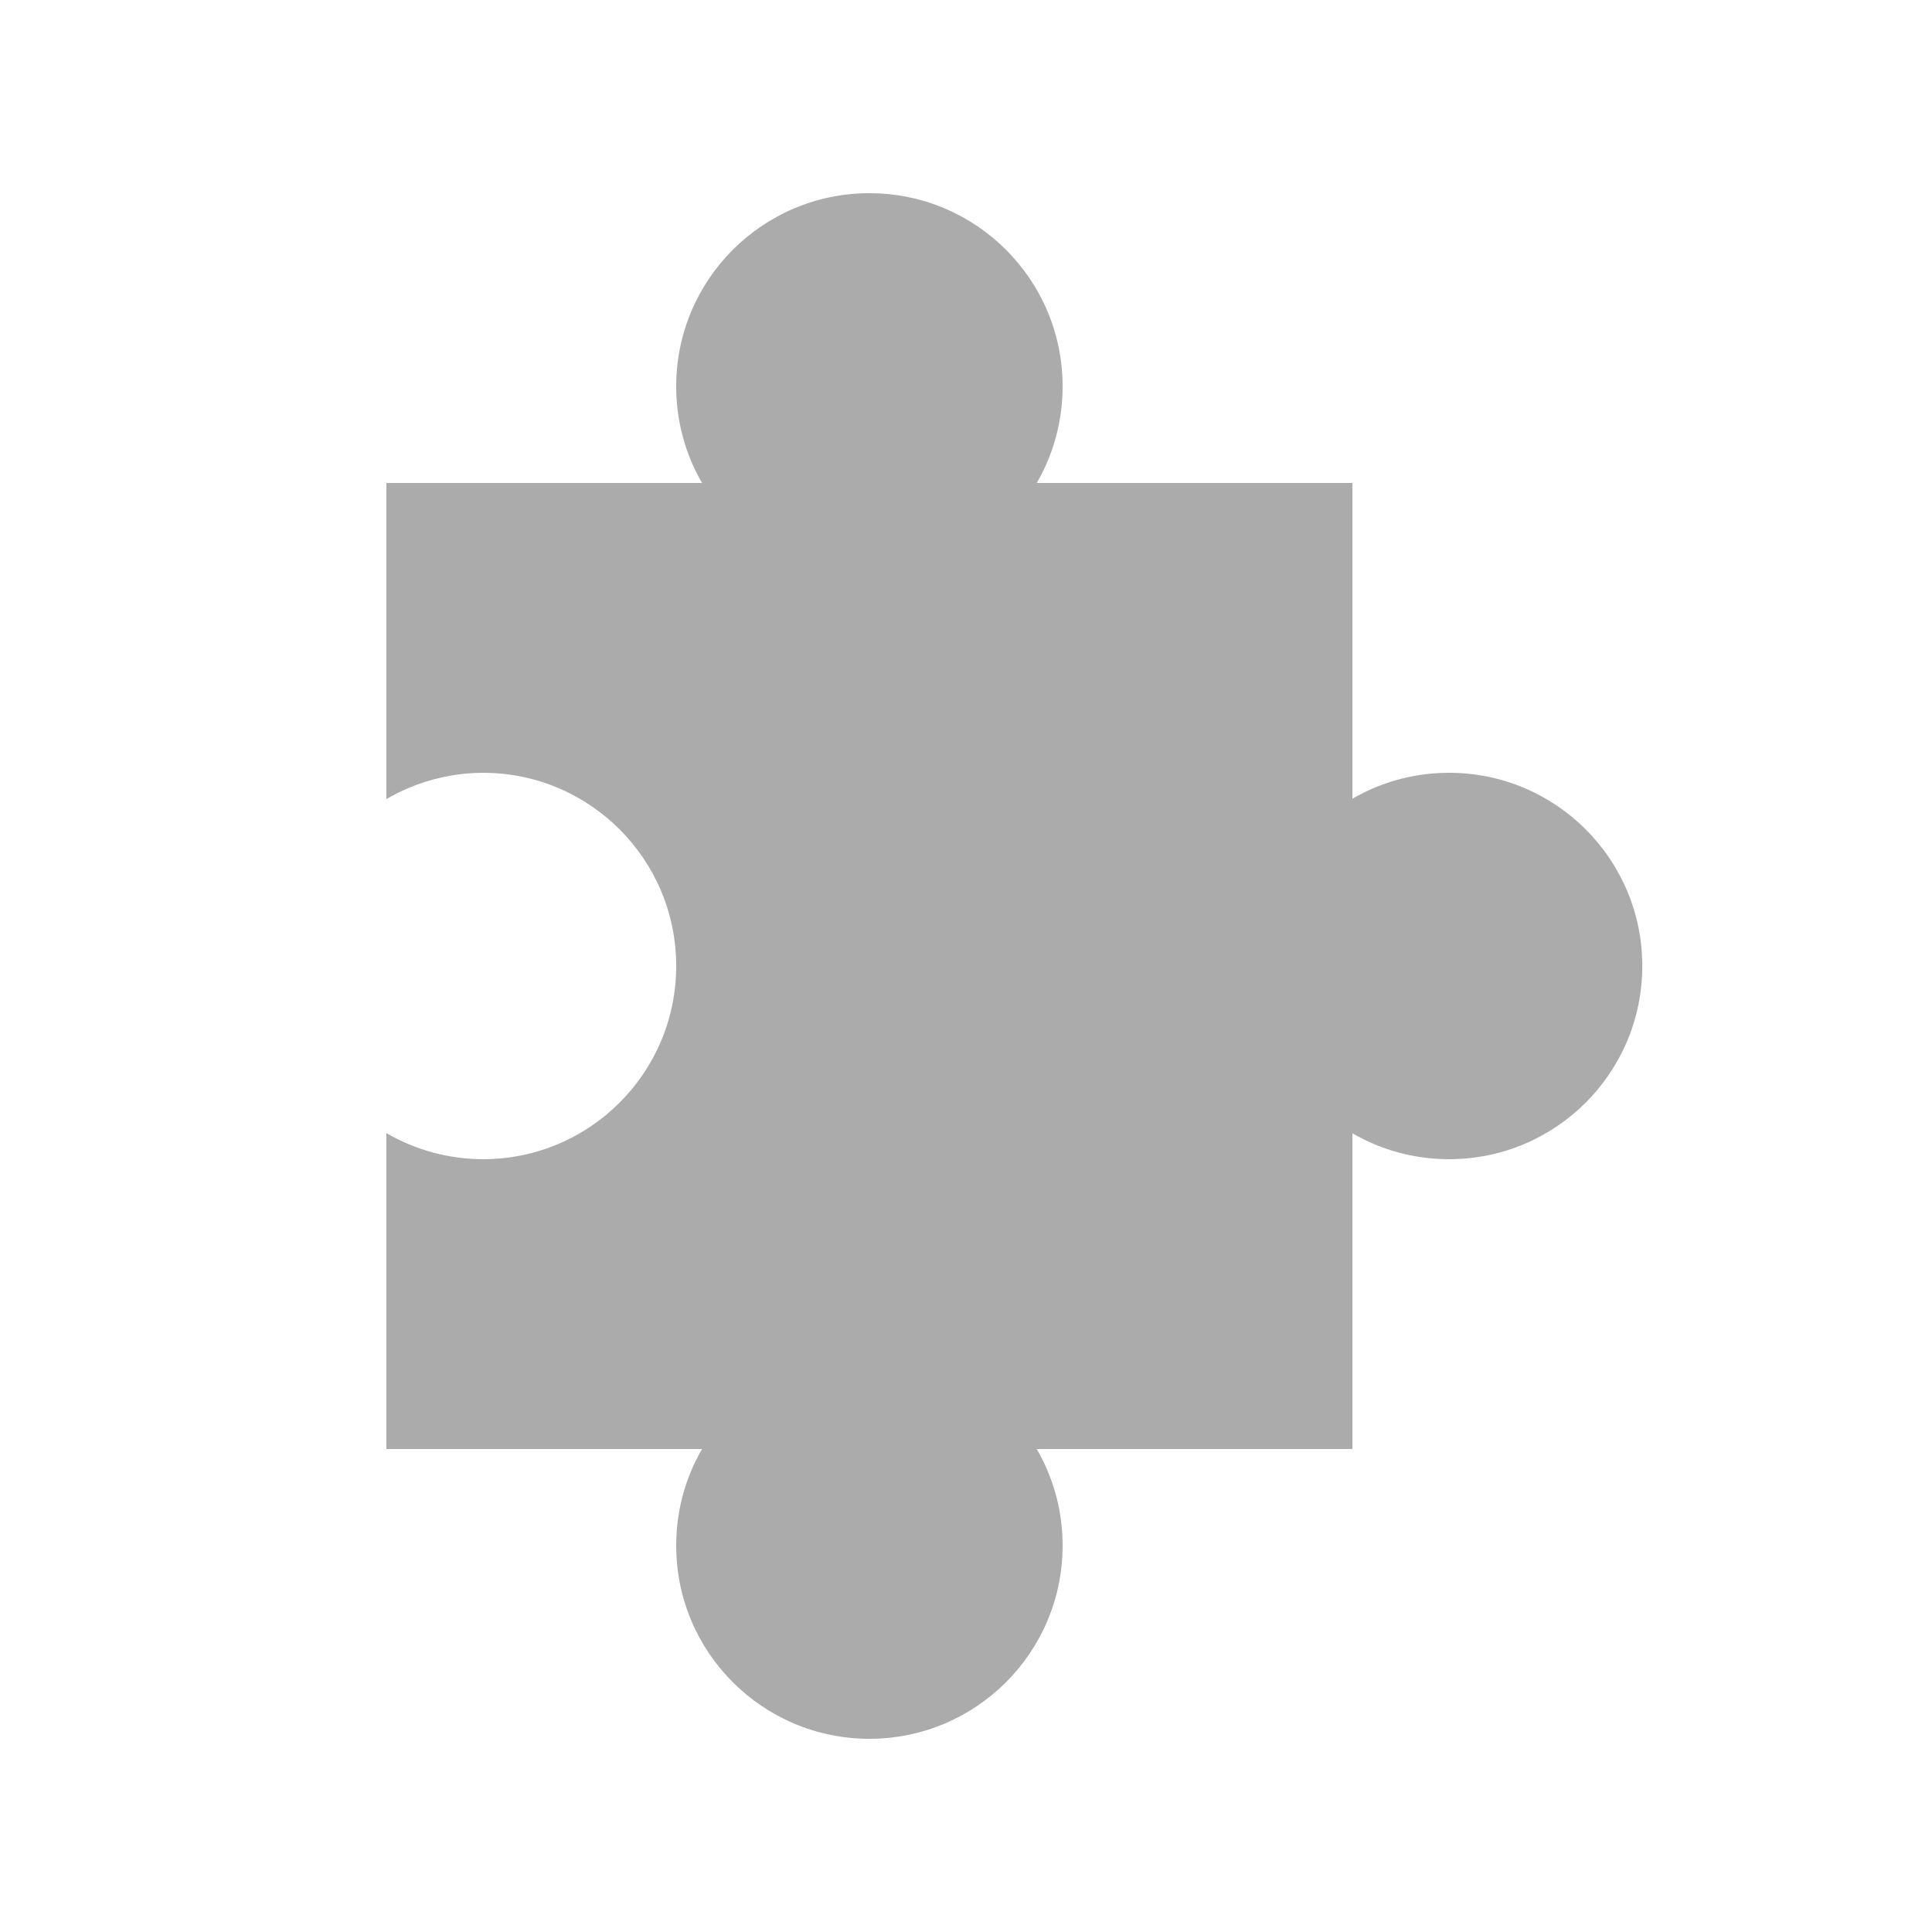
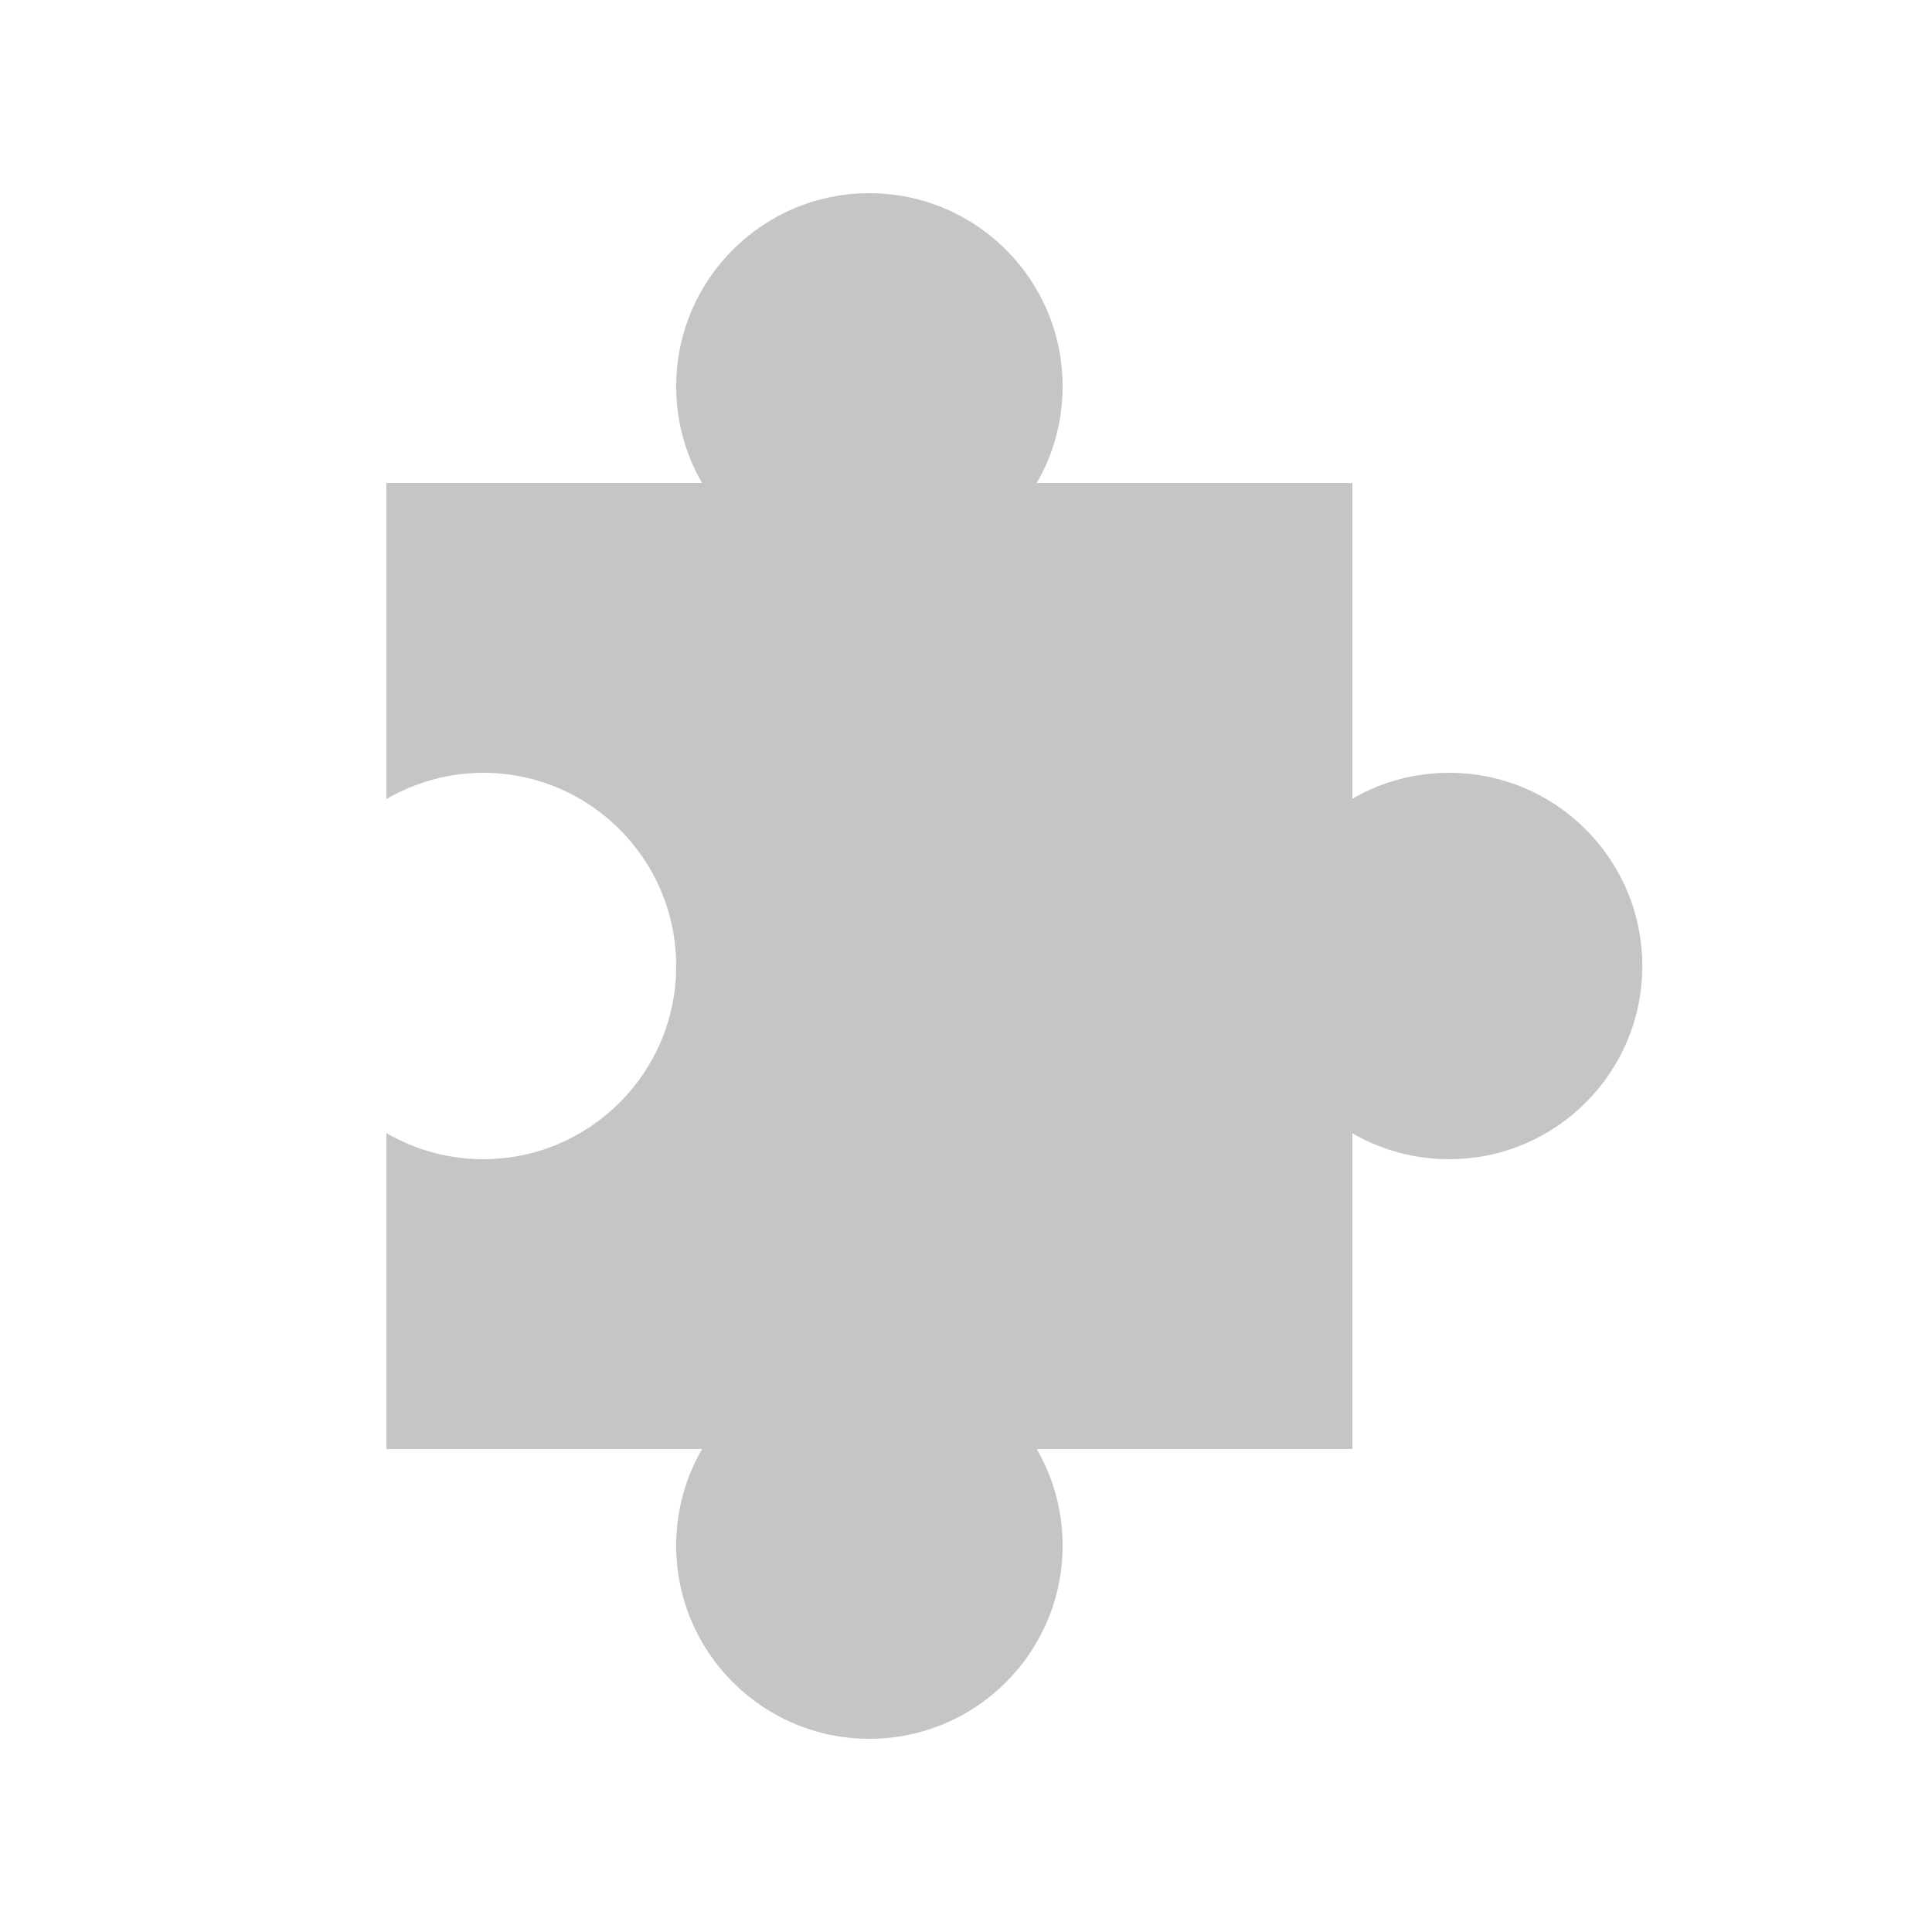
<svg xmlns="http://www.w3.org/2000/svg" width="20" height="20">
-   <g opacity=".33">
+   <g fill="#c5c5c5">
    <path d="M4 5v3.272A2 2 0 0 1 5 8a2 2 0 0 1 2 2 2 2 0 0 1-2 2 2 2 0 0 1-1-.27V15h10V5H4z" />
    <circle cx="15.001" cy="10" r="2" />
    <circle cx="9" cy="4" r="2" />
    <circle cx="9" cy="16" r="2" />
  </g>
</svg>
